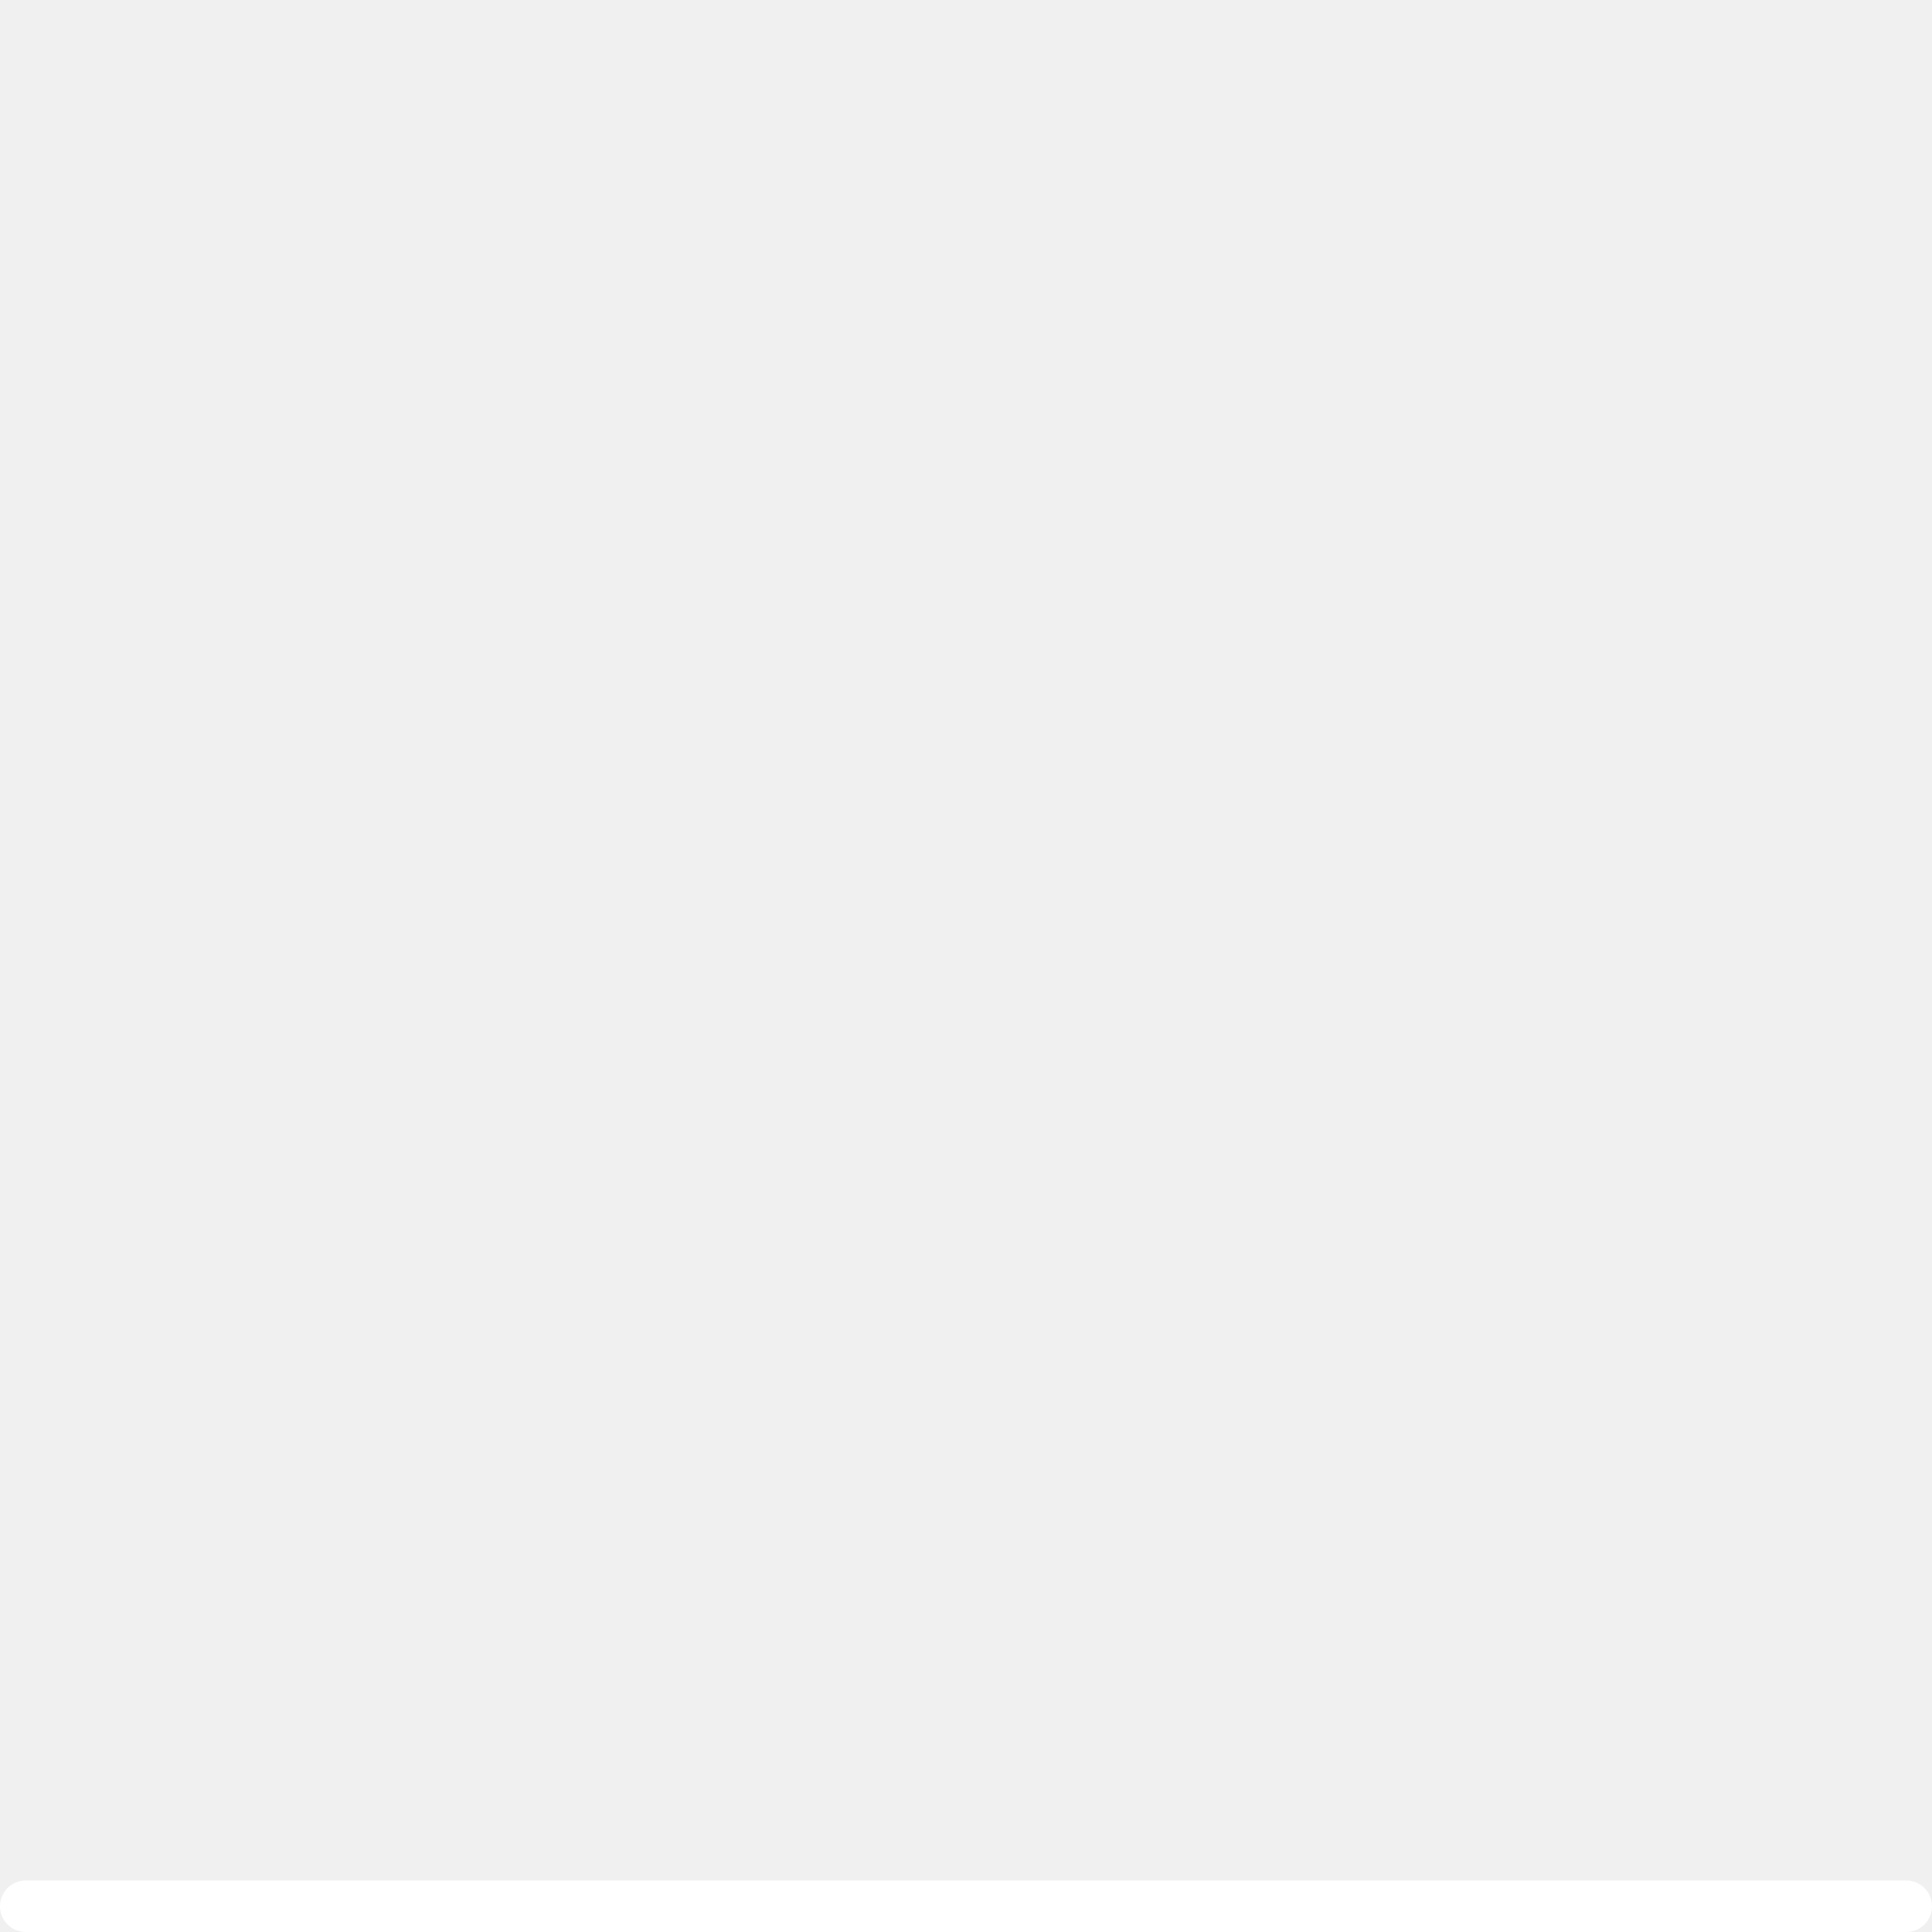
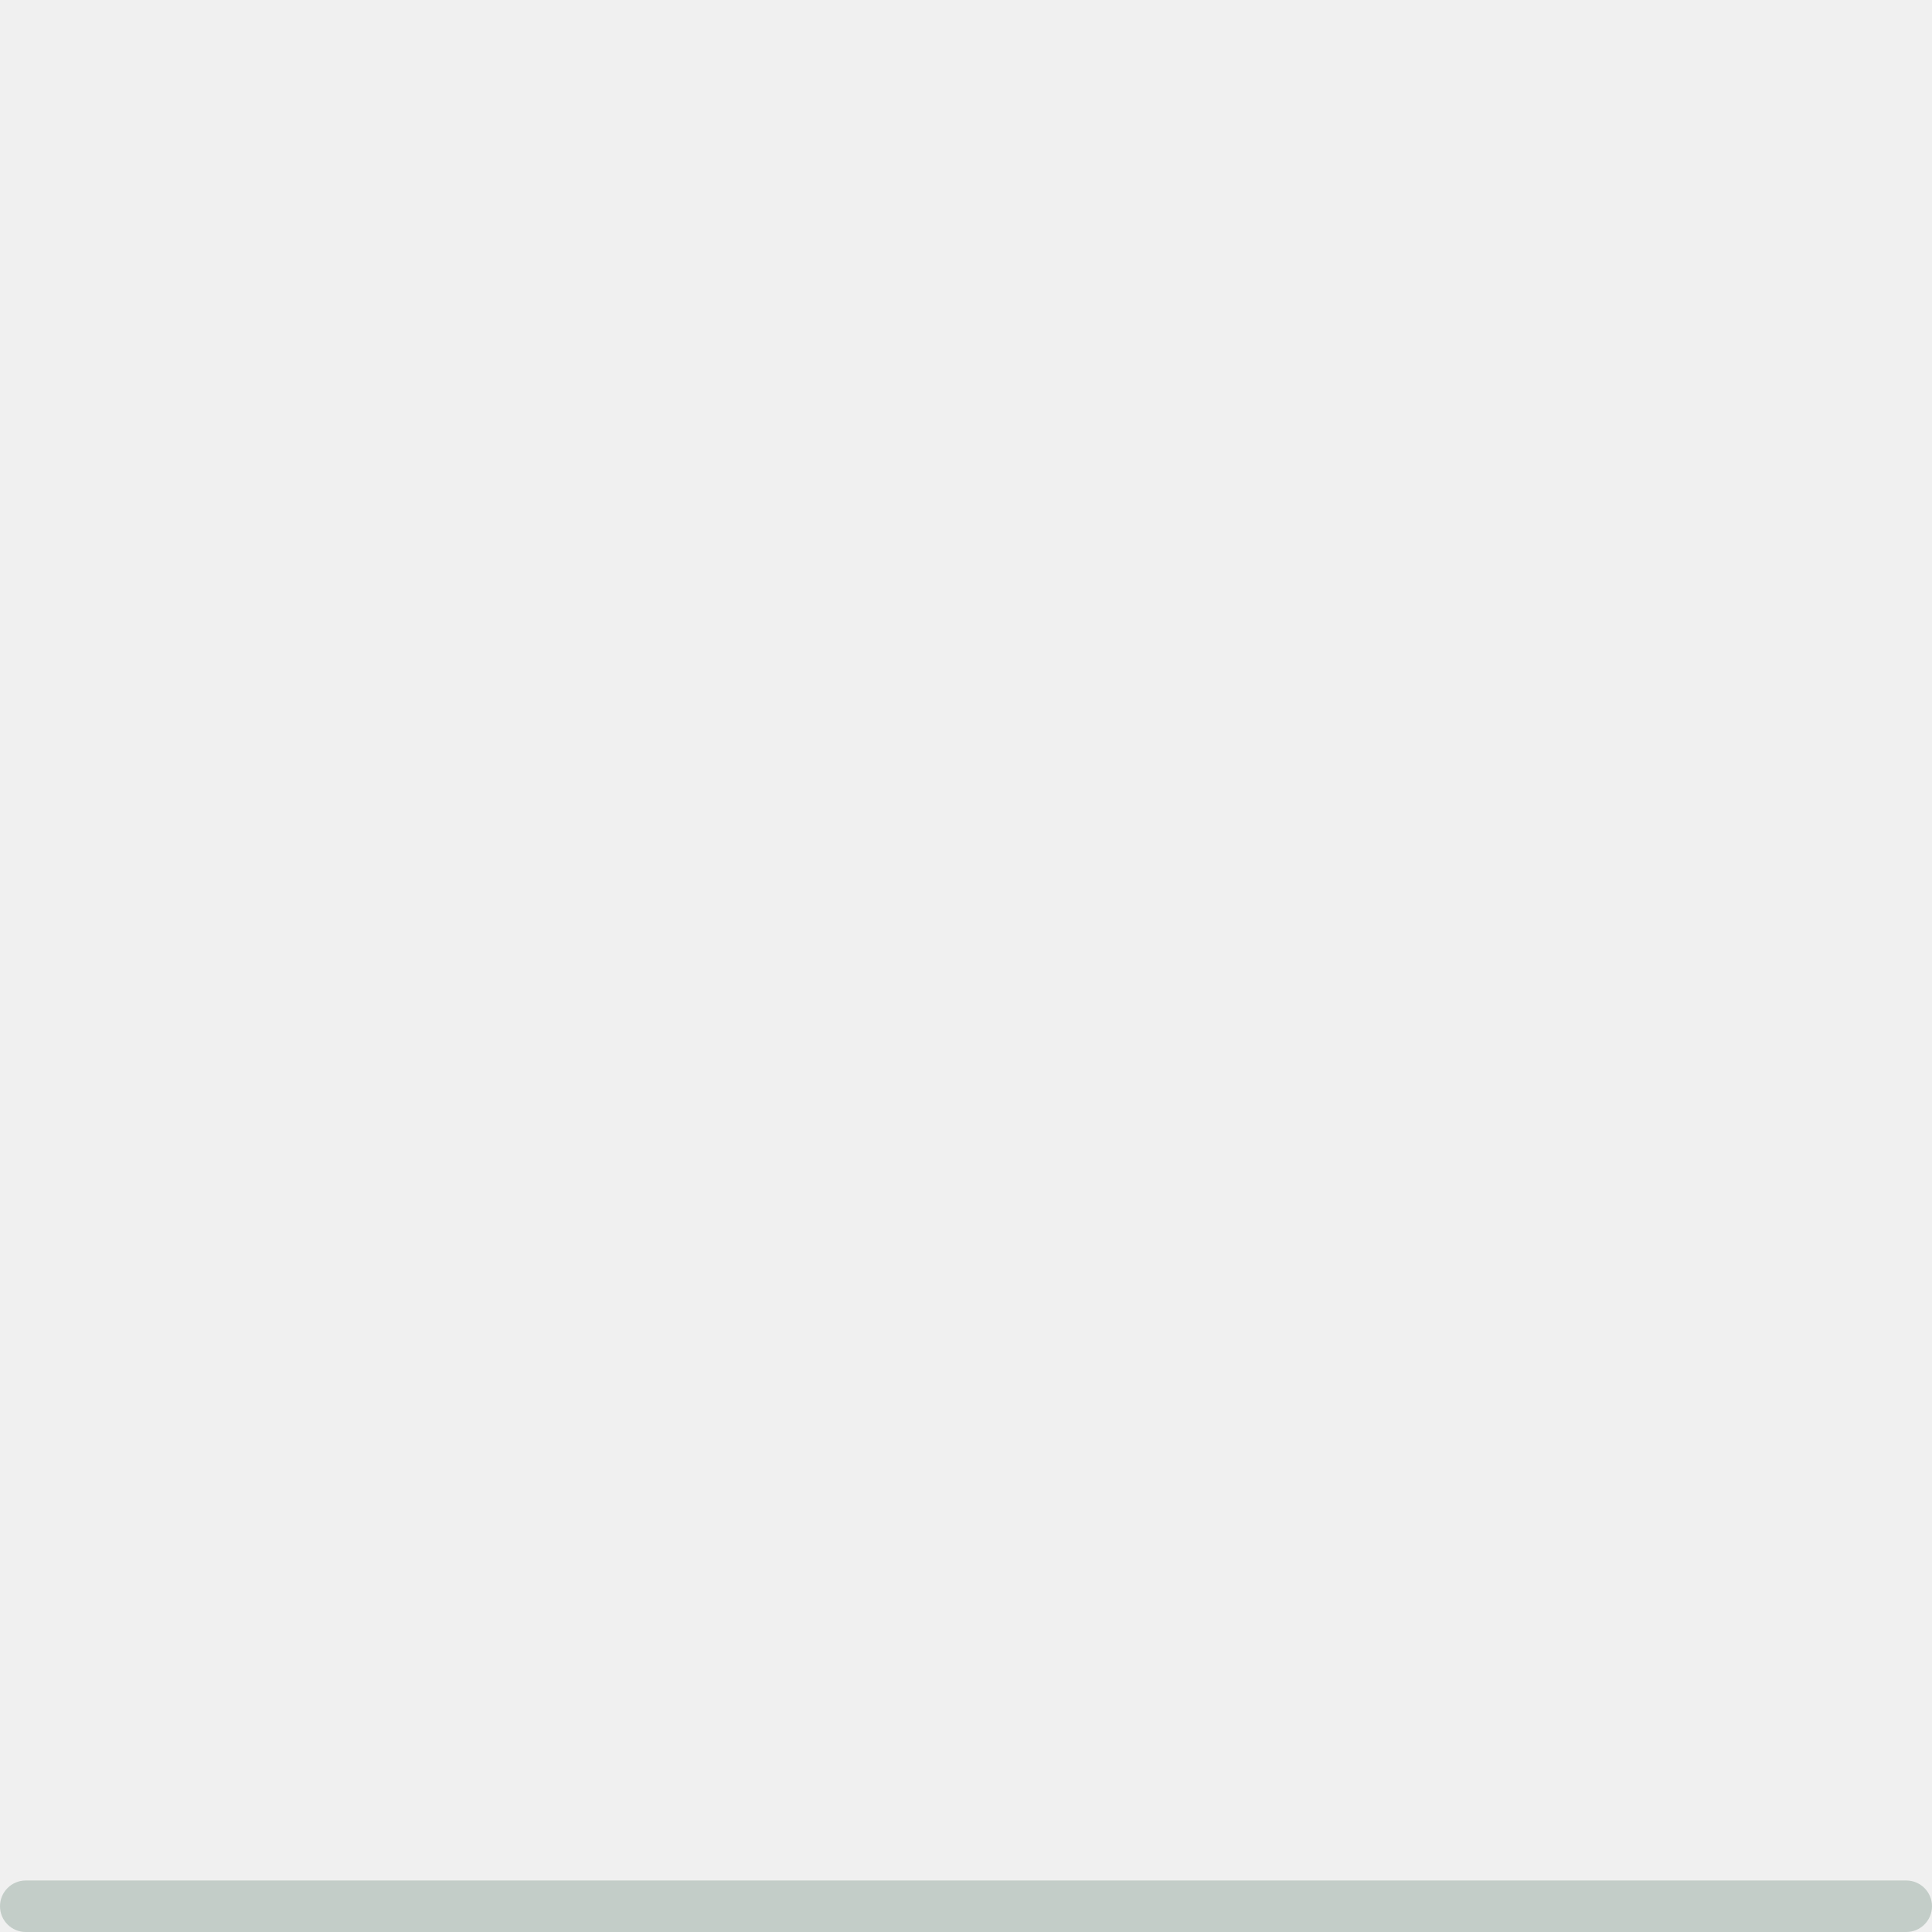
<svg xmlns="http://www.w3.org/2000/svg" width="150" height="150" viewBox="0 0 150 150">
  <defs>
    <clipPath>
      <rect y="1040.22" x="505" height="150" width="150" opacity="0.2" fill-rule="evenodd" color="#c3cdc8" rx="42" />
    </clipPath>
  </defs>
  <g transform="translate(-505,-1040.219)">
-     <rect width="150" height="4" x="505" y="1186.22" rx="2" fill="#ffffff" fill-rule="evenodd" />
+     <rect width="150" height="4" x="505" y="1186.22" rx="2" fill="#c3cdc8" fill-rule="evenodd" />
  </g>
</svg>
